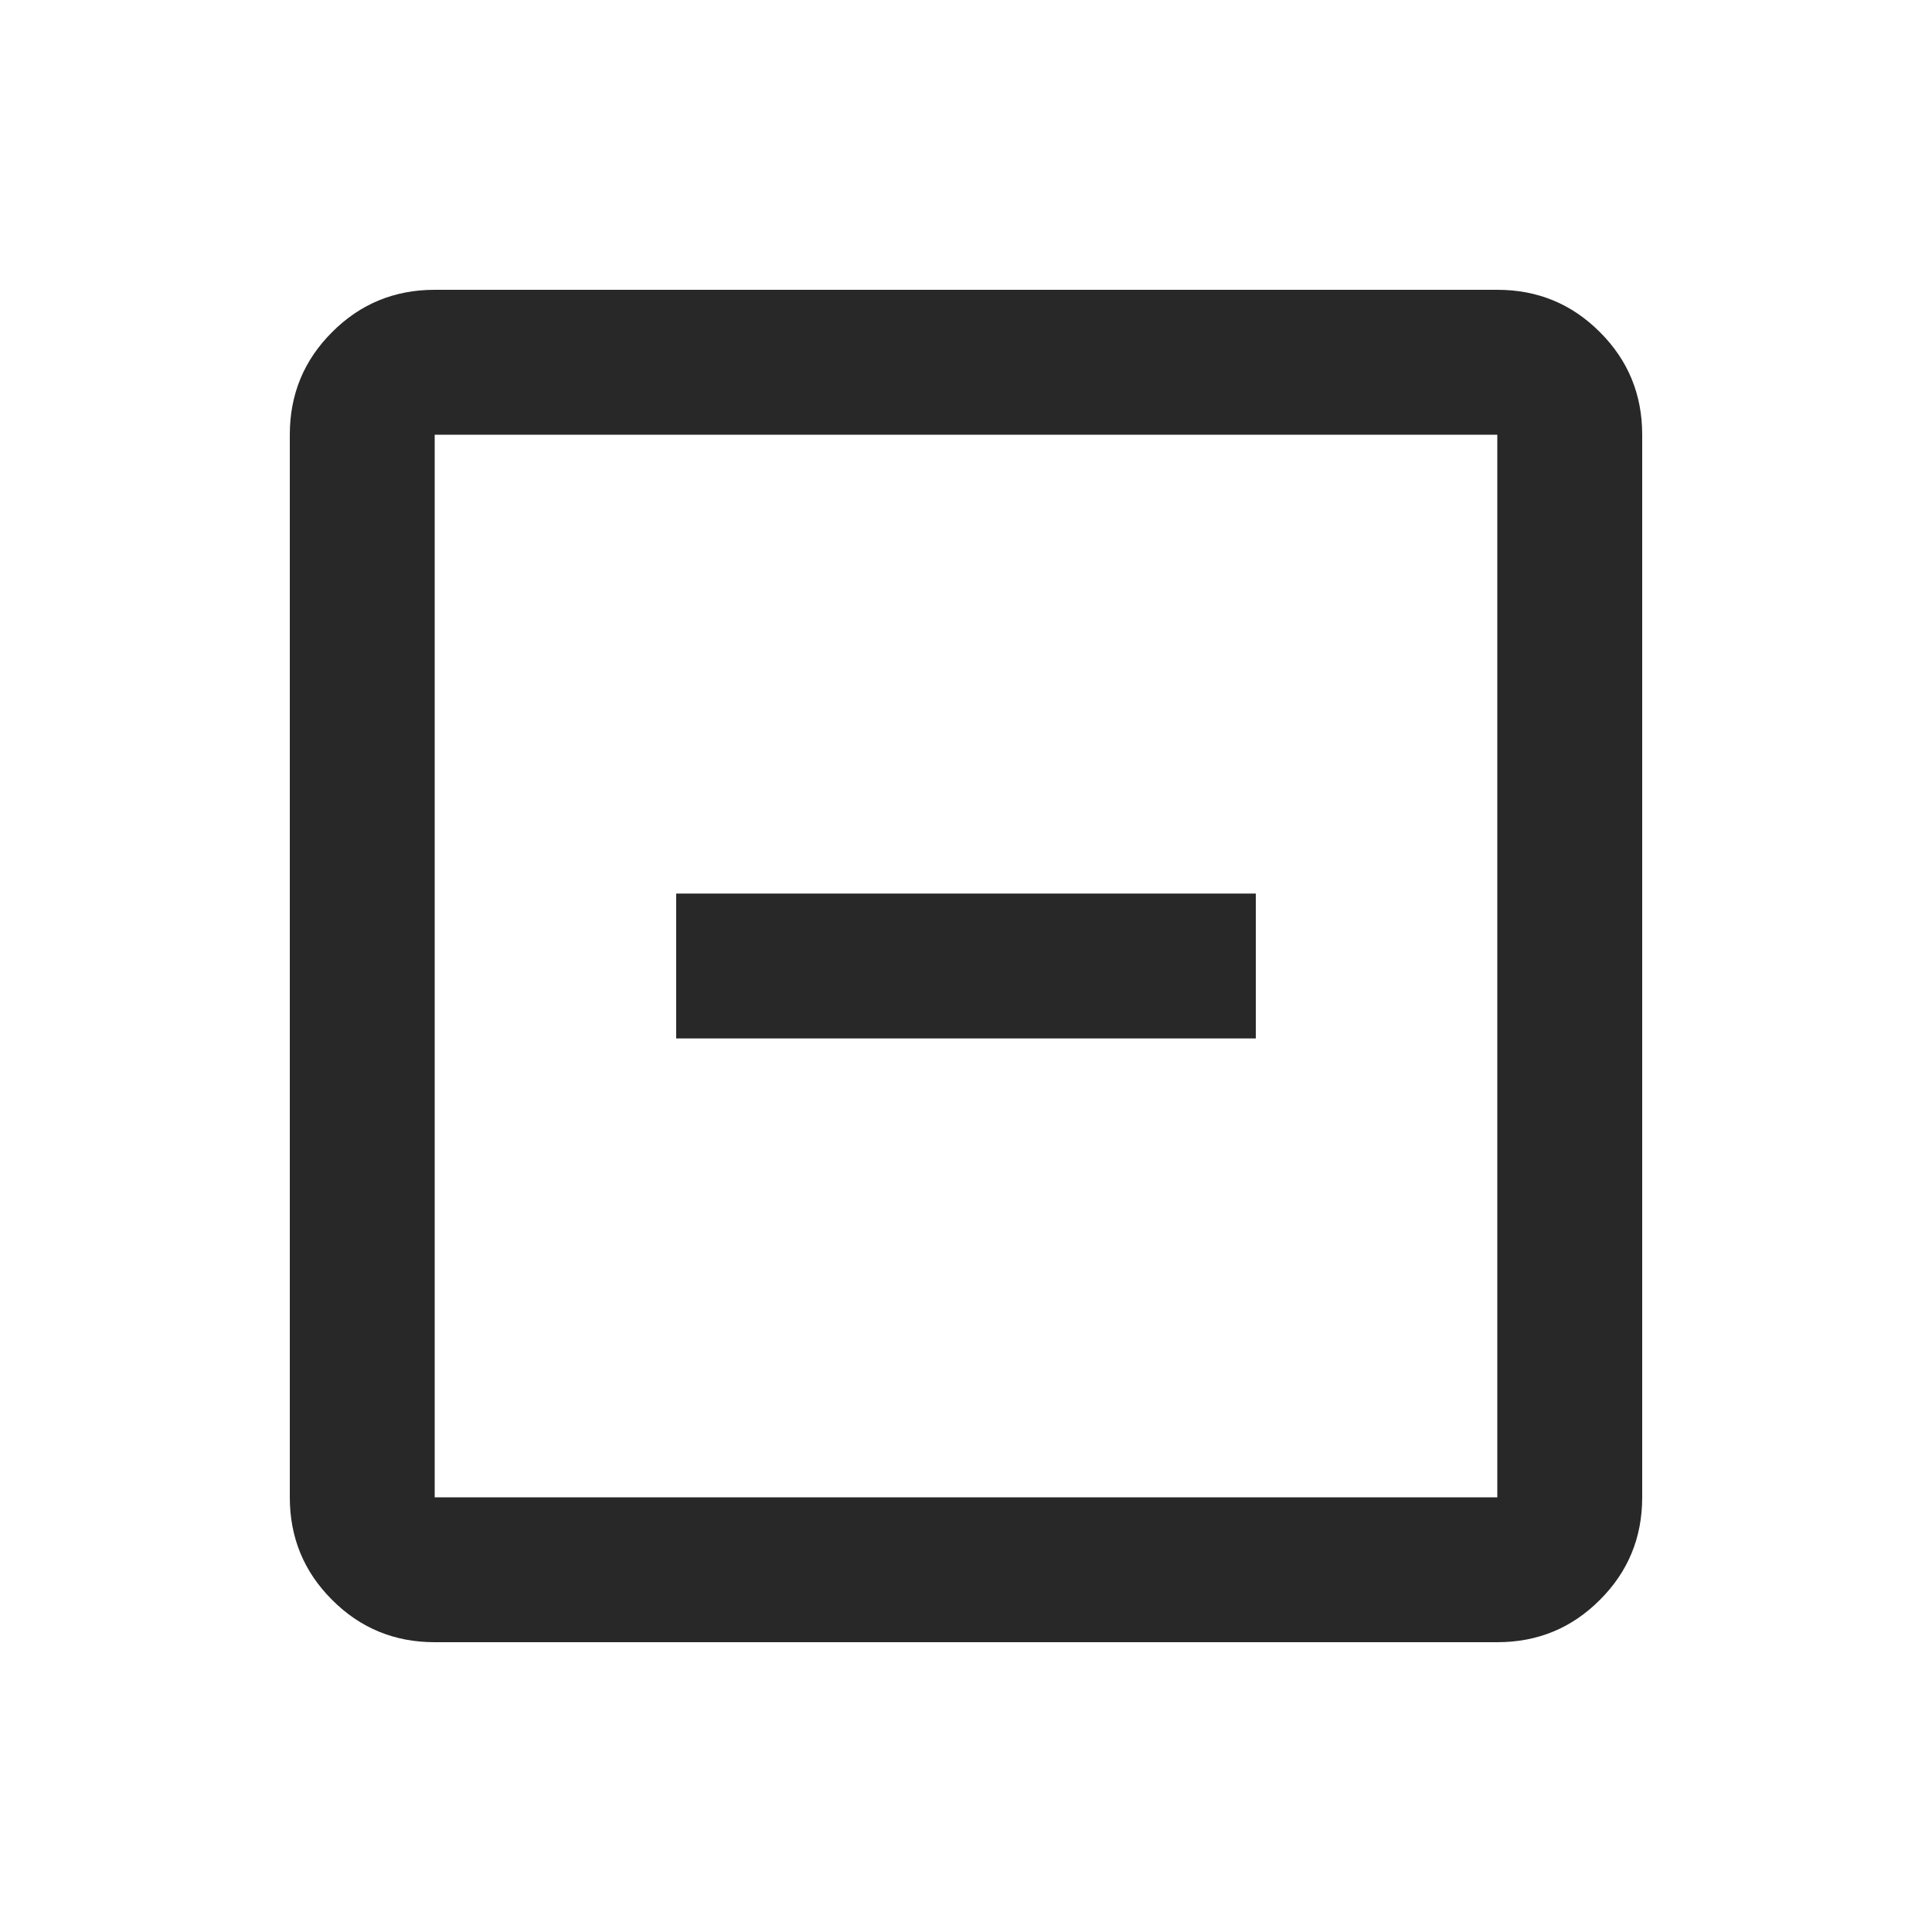
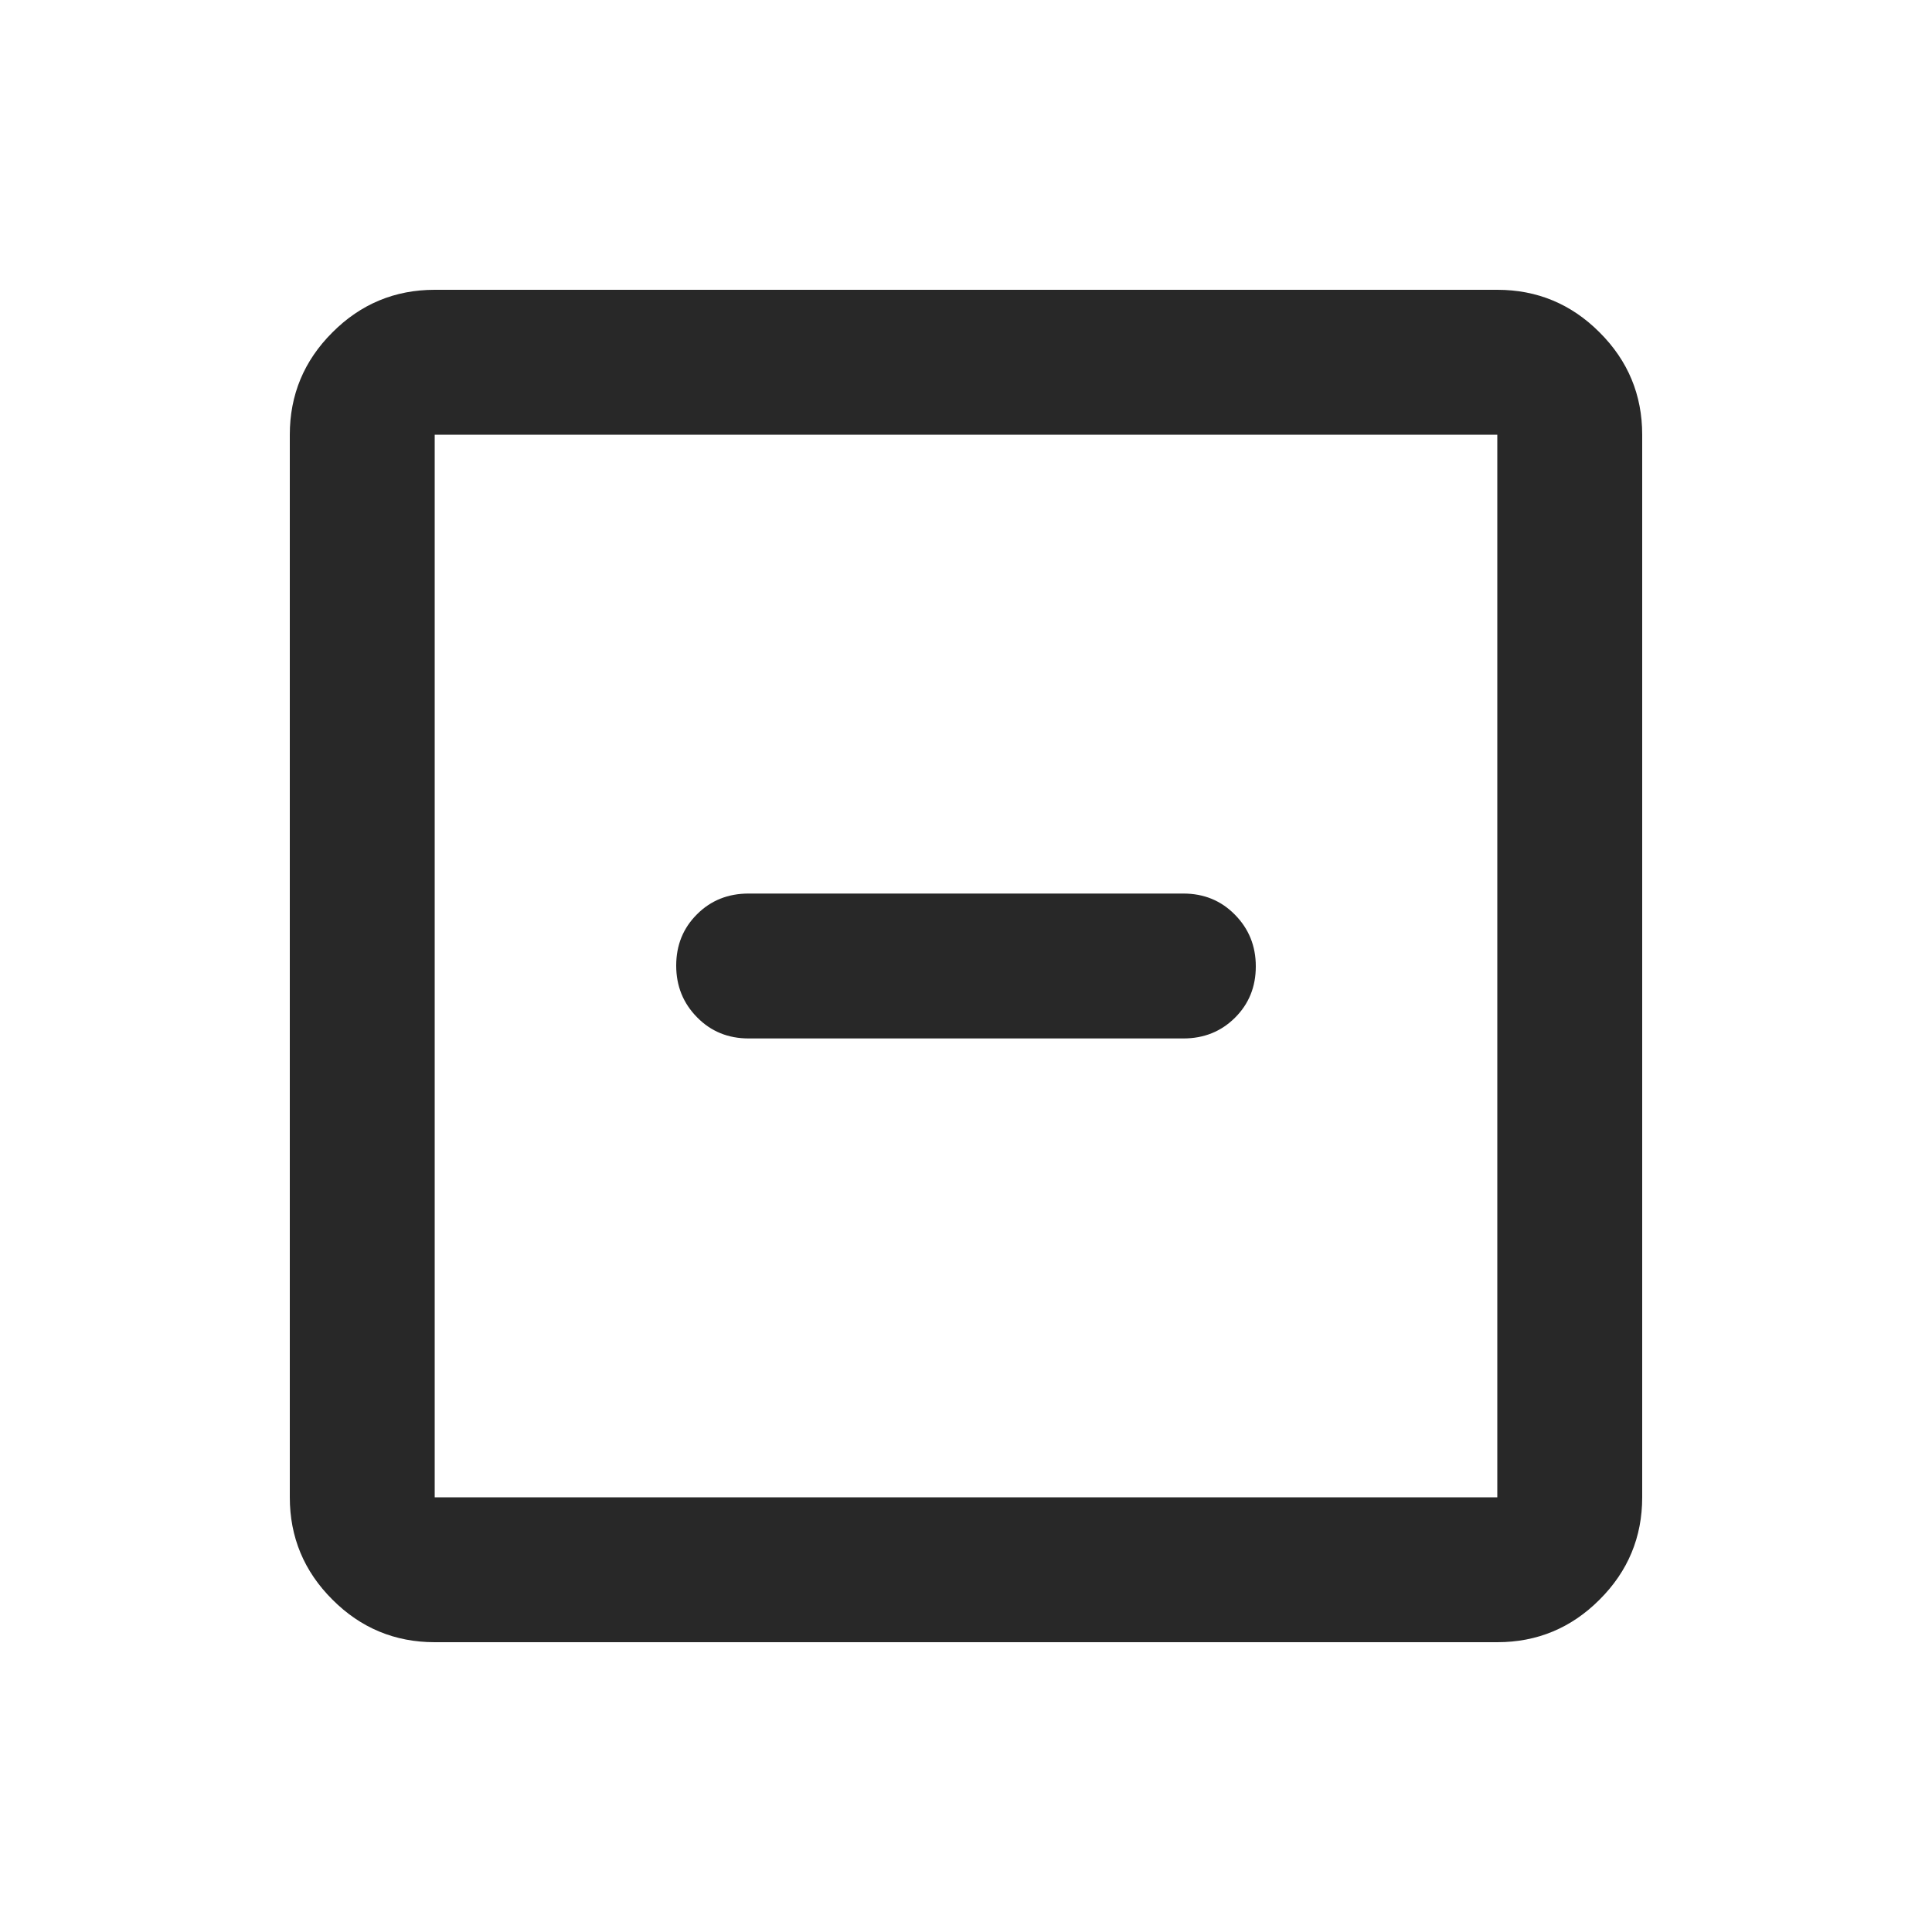
<svg xmlns="http://www.w3.org/2000/svg" width="20" height="20" viewBox="0 0 20 20" fill="none">
-   <path d="M7 10.75H13V9.25H7V10.75ZM4.5 17C4.083 17 3.729 16.854 3.438 16.562C3.146 16.271 3 15.917 3 15.5V4.5C3 4.083 3.146 3.729 3.438 3.438C3.729 3.146 4.083 3 4.5 3H15.5C15.917 3 16.271 3.146 16.562 3.438C16.854 3.729 17 4.083 17 4.5V15.5C17 15.917 16.854 16.271 16.562 16.562C16.271 16.854 15.917 17 15.5 17H4.5ZM4.5 15.5H15.5V4.5H4.5V15.5Z" fill="#282828" />
+   <path d="M7.75 10.75H12.25C12.463 10.75 12.641 10.678 12.784 10.536C12.928 10.393 13 10.216 13 10.004C13 9.793 12.928 9.615 12.784 9.469C12.641 9.323 12.463 9.25 12.25 9.25H7.75C7.537 9.25 7.359 9.321 7.216 9.464C7.072 9.607 7 9.784 7 9.996C7 10.207 7.072 10.385 7.216 10.531C7.359 10.677 7.537 10.75 7.75 10.75ZM4.5 17C4.088 17 3.734 16.853 3.441 16.559C3.147 16.266 3 15.912 3 15.5V4.5C3 4.088 3.147 3.734 3.441 3.441C3.734 3.147 4.088 3 4.5 3H15.5C15.912 3 16.266 3.147 16.559 3.441C16.853 3.734 17 4.088 17 4.5V15.5C17 15.912 16.853 16.266 16.559 16.559C16.266 16.853 15.912 17 15.5 17H4.5ZM4.5 15.5H15.5V4.5H4.5V15.5Z" fill="#282828" />
</svg>
